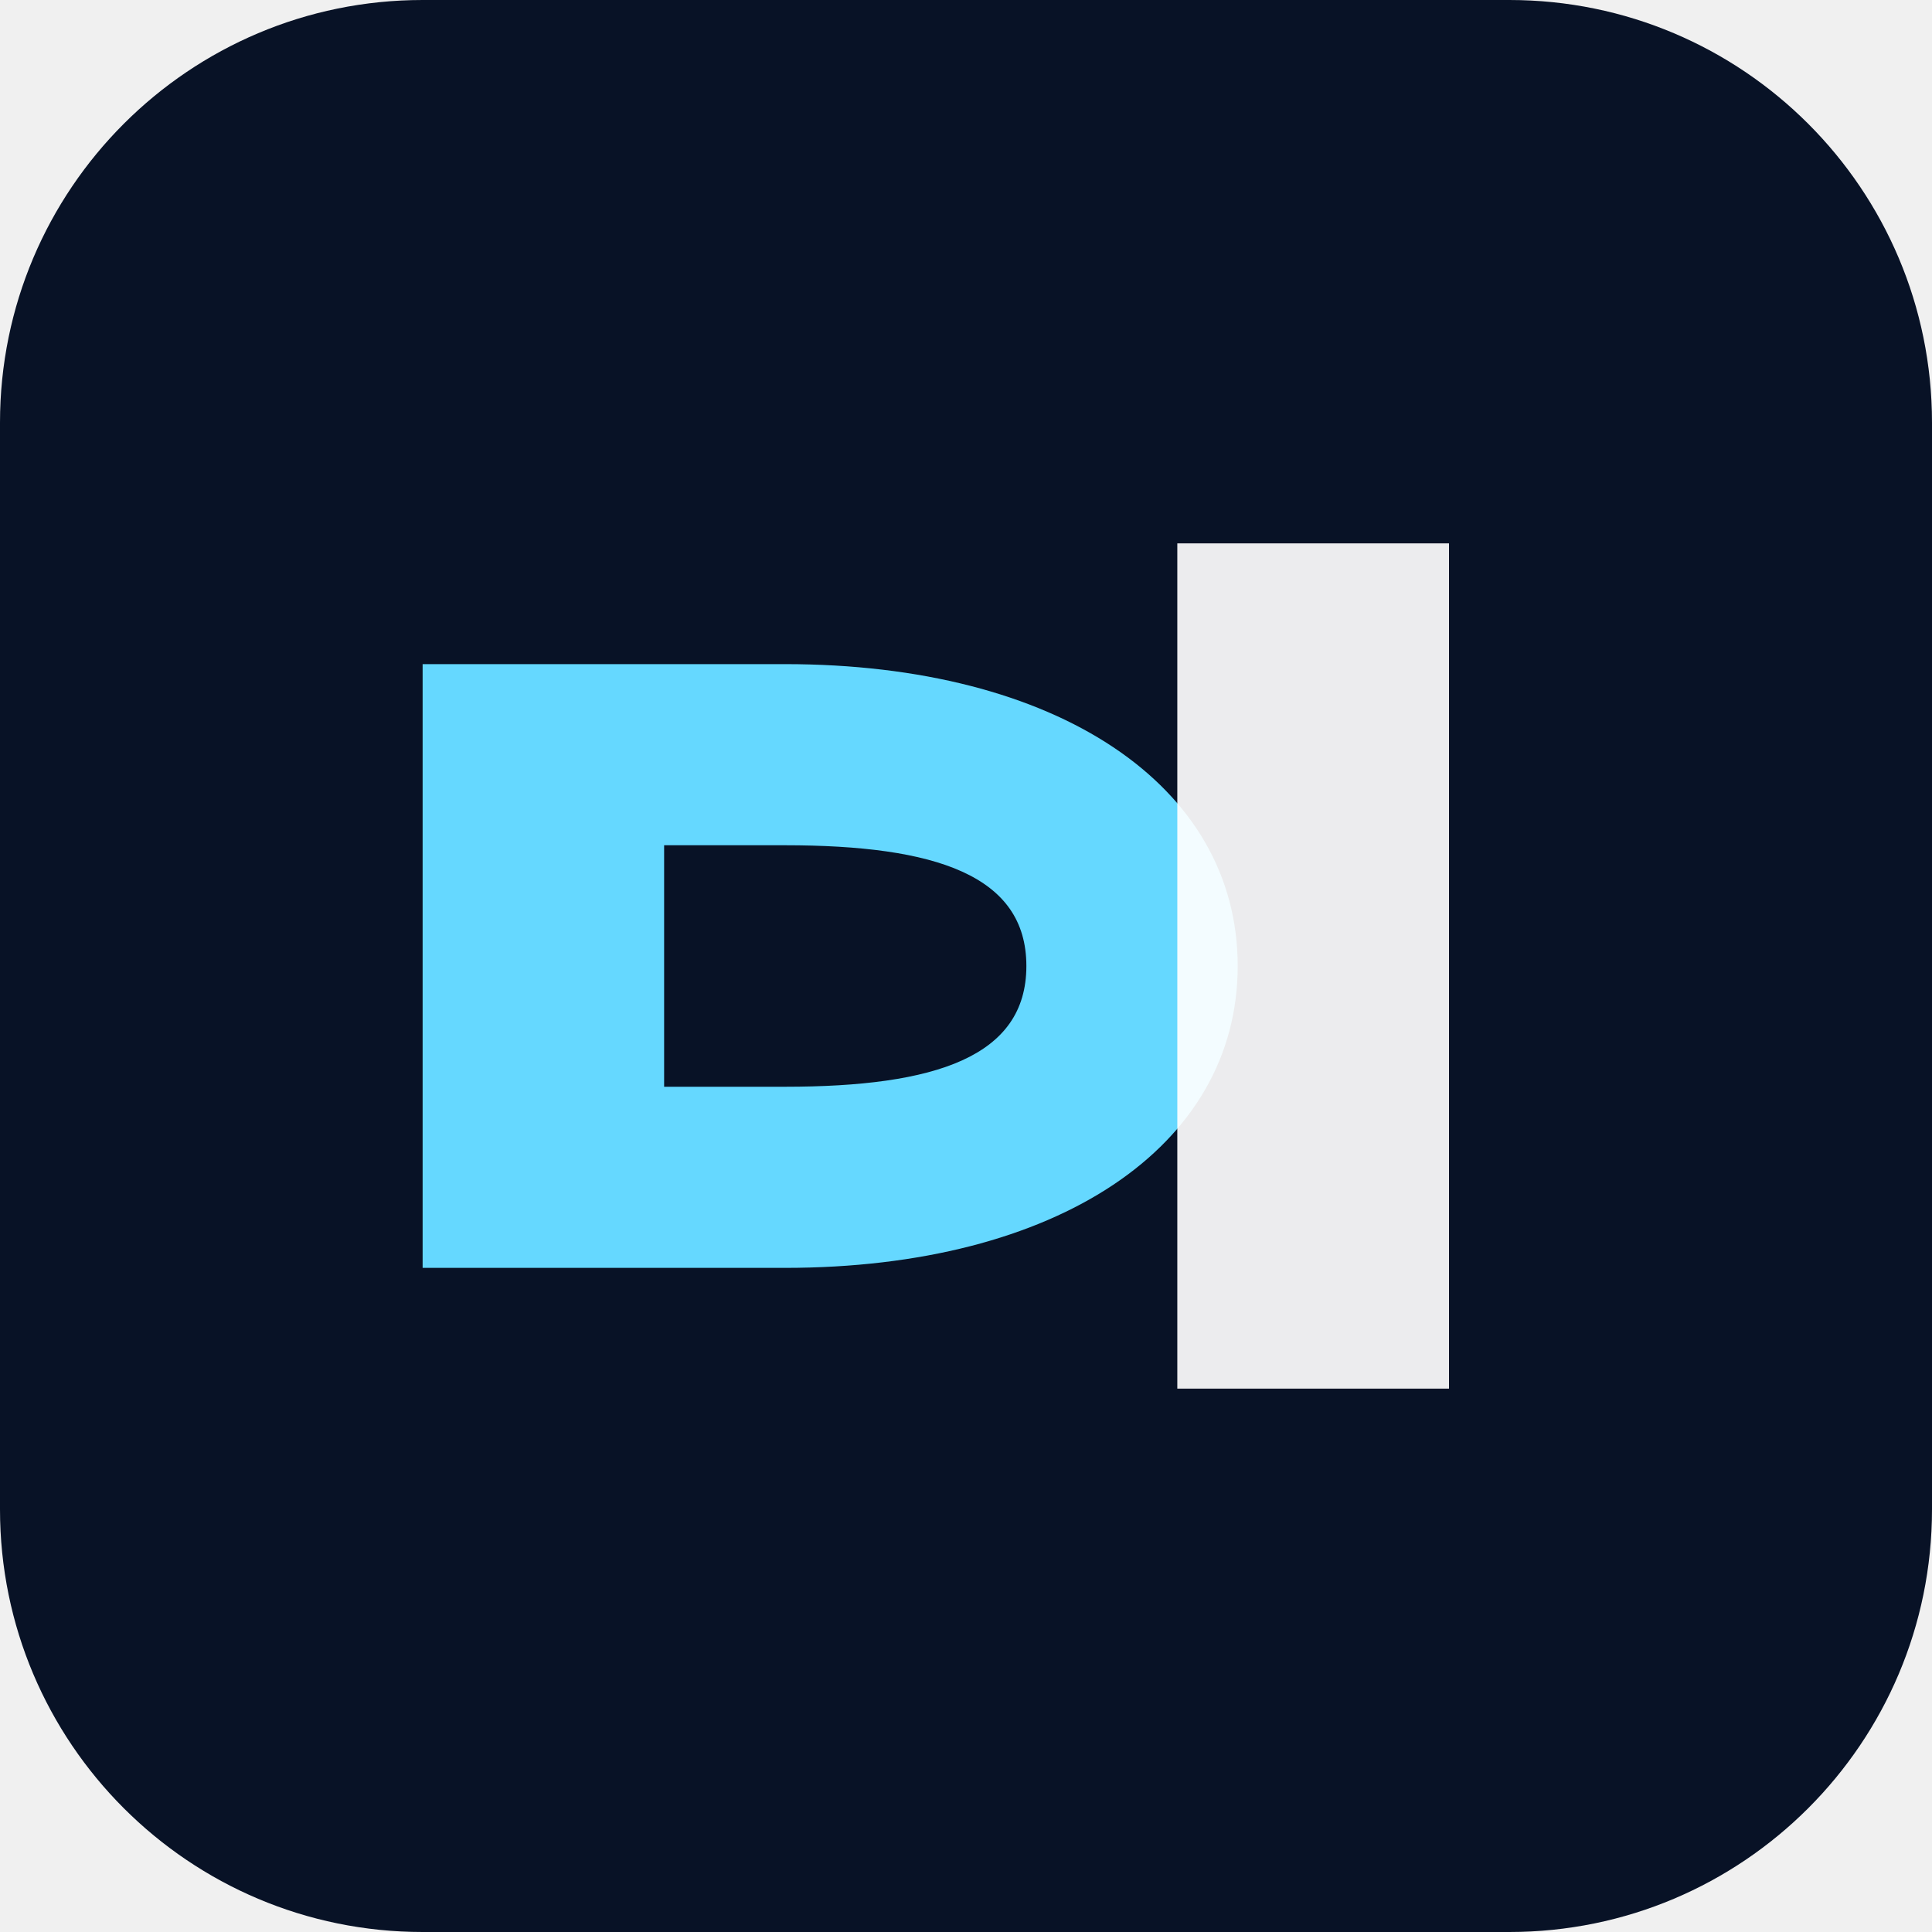
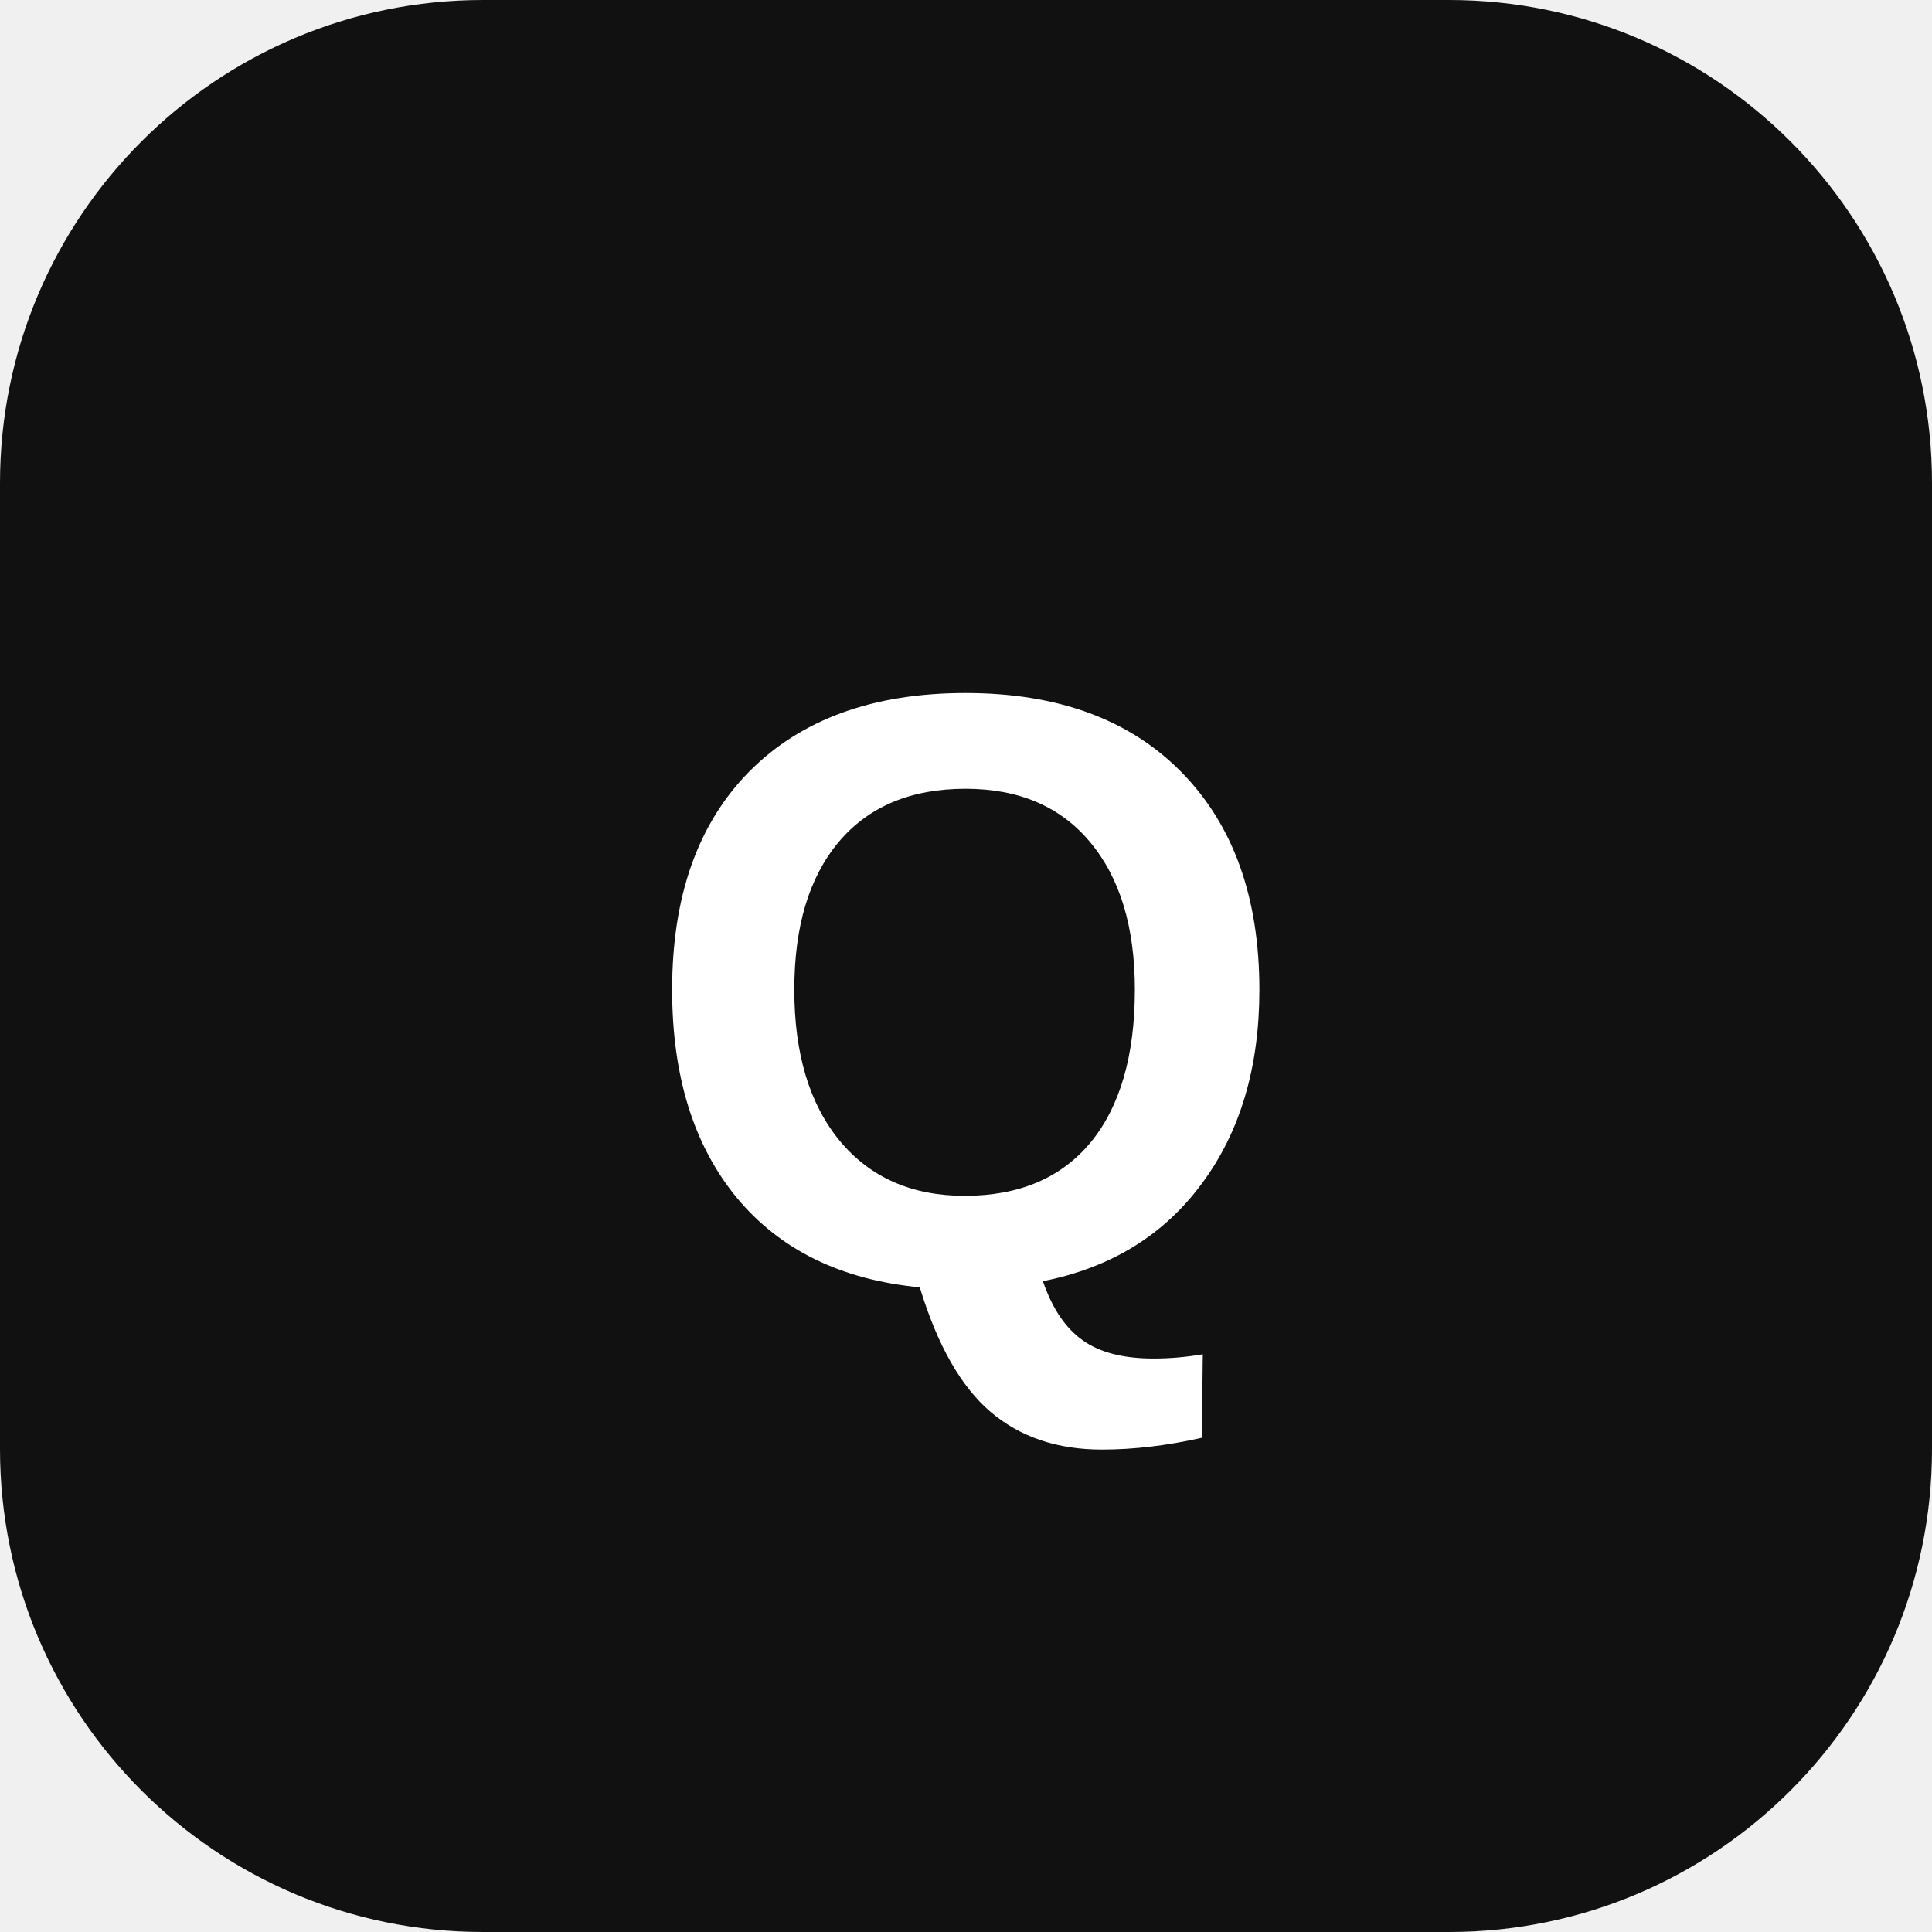
<svg xmlns="http://www.w3.org/2000/svg" viewBox="0 0 64 64">
-   <rect width="64" height="64" rx="14" fill="#081226" />
-   <path d="M14 42V22h12c9 0 15 4 15 10 0 6-6 10-15 10H14Zm8-6h4c5 0 8-1 8-4s-3-4-8-4h-4v8Z" fill="#65d8ff" />
-   <path d="M39 18h9v28h-9z" fill="#fff" opacity=".92" />
+   <rect width="64" height="64" rx="16" fill="#111111" />
+   <text x="50%" y="54%" dominant-baseline="middle" text-anchor="middle" font-family="Arial, Helvetica, sans-serif" font-size="28" font-weight="700" fill="#ffffff">Q</text>
</svg>
